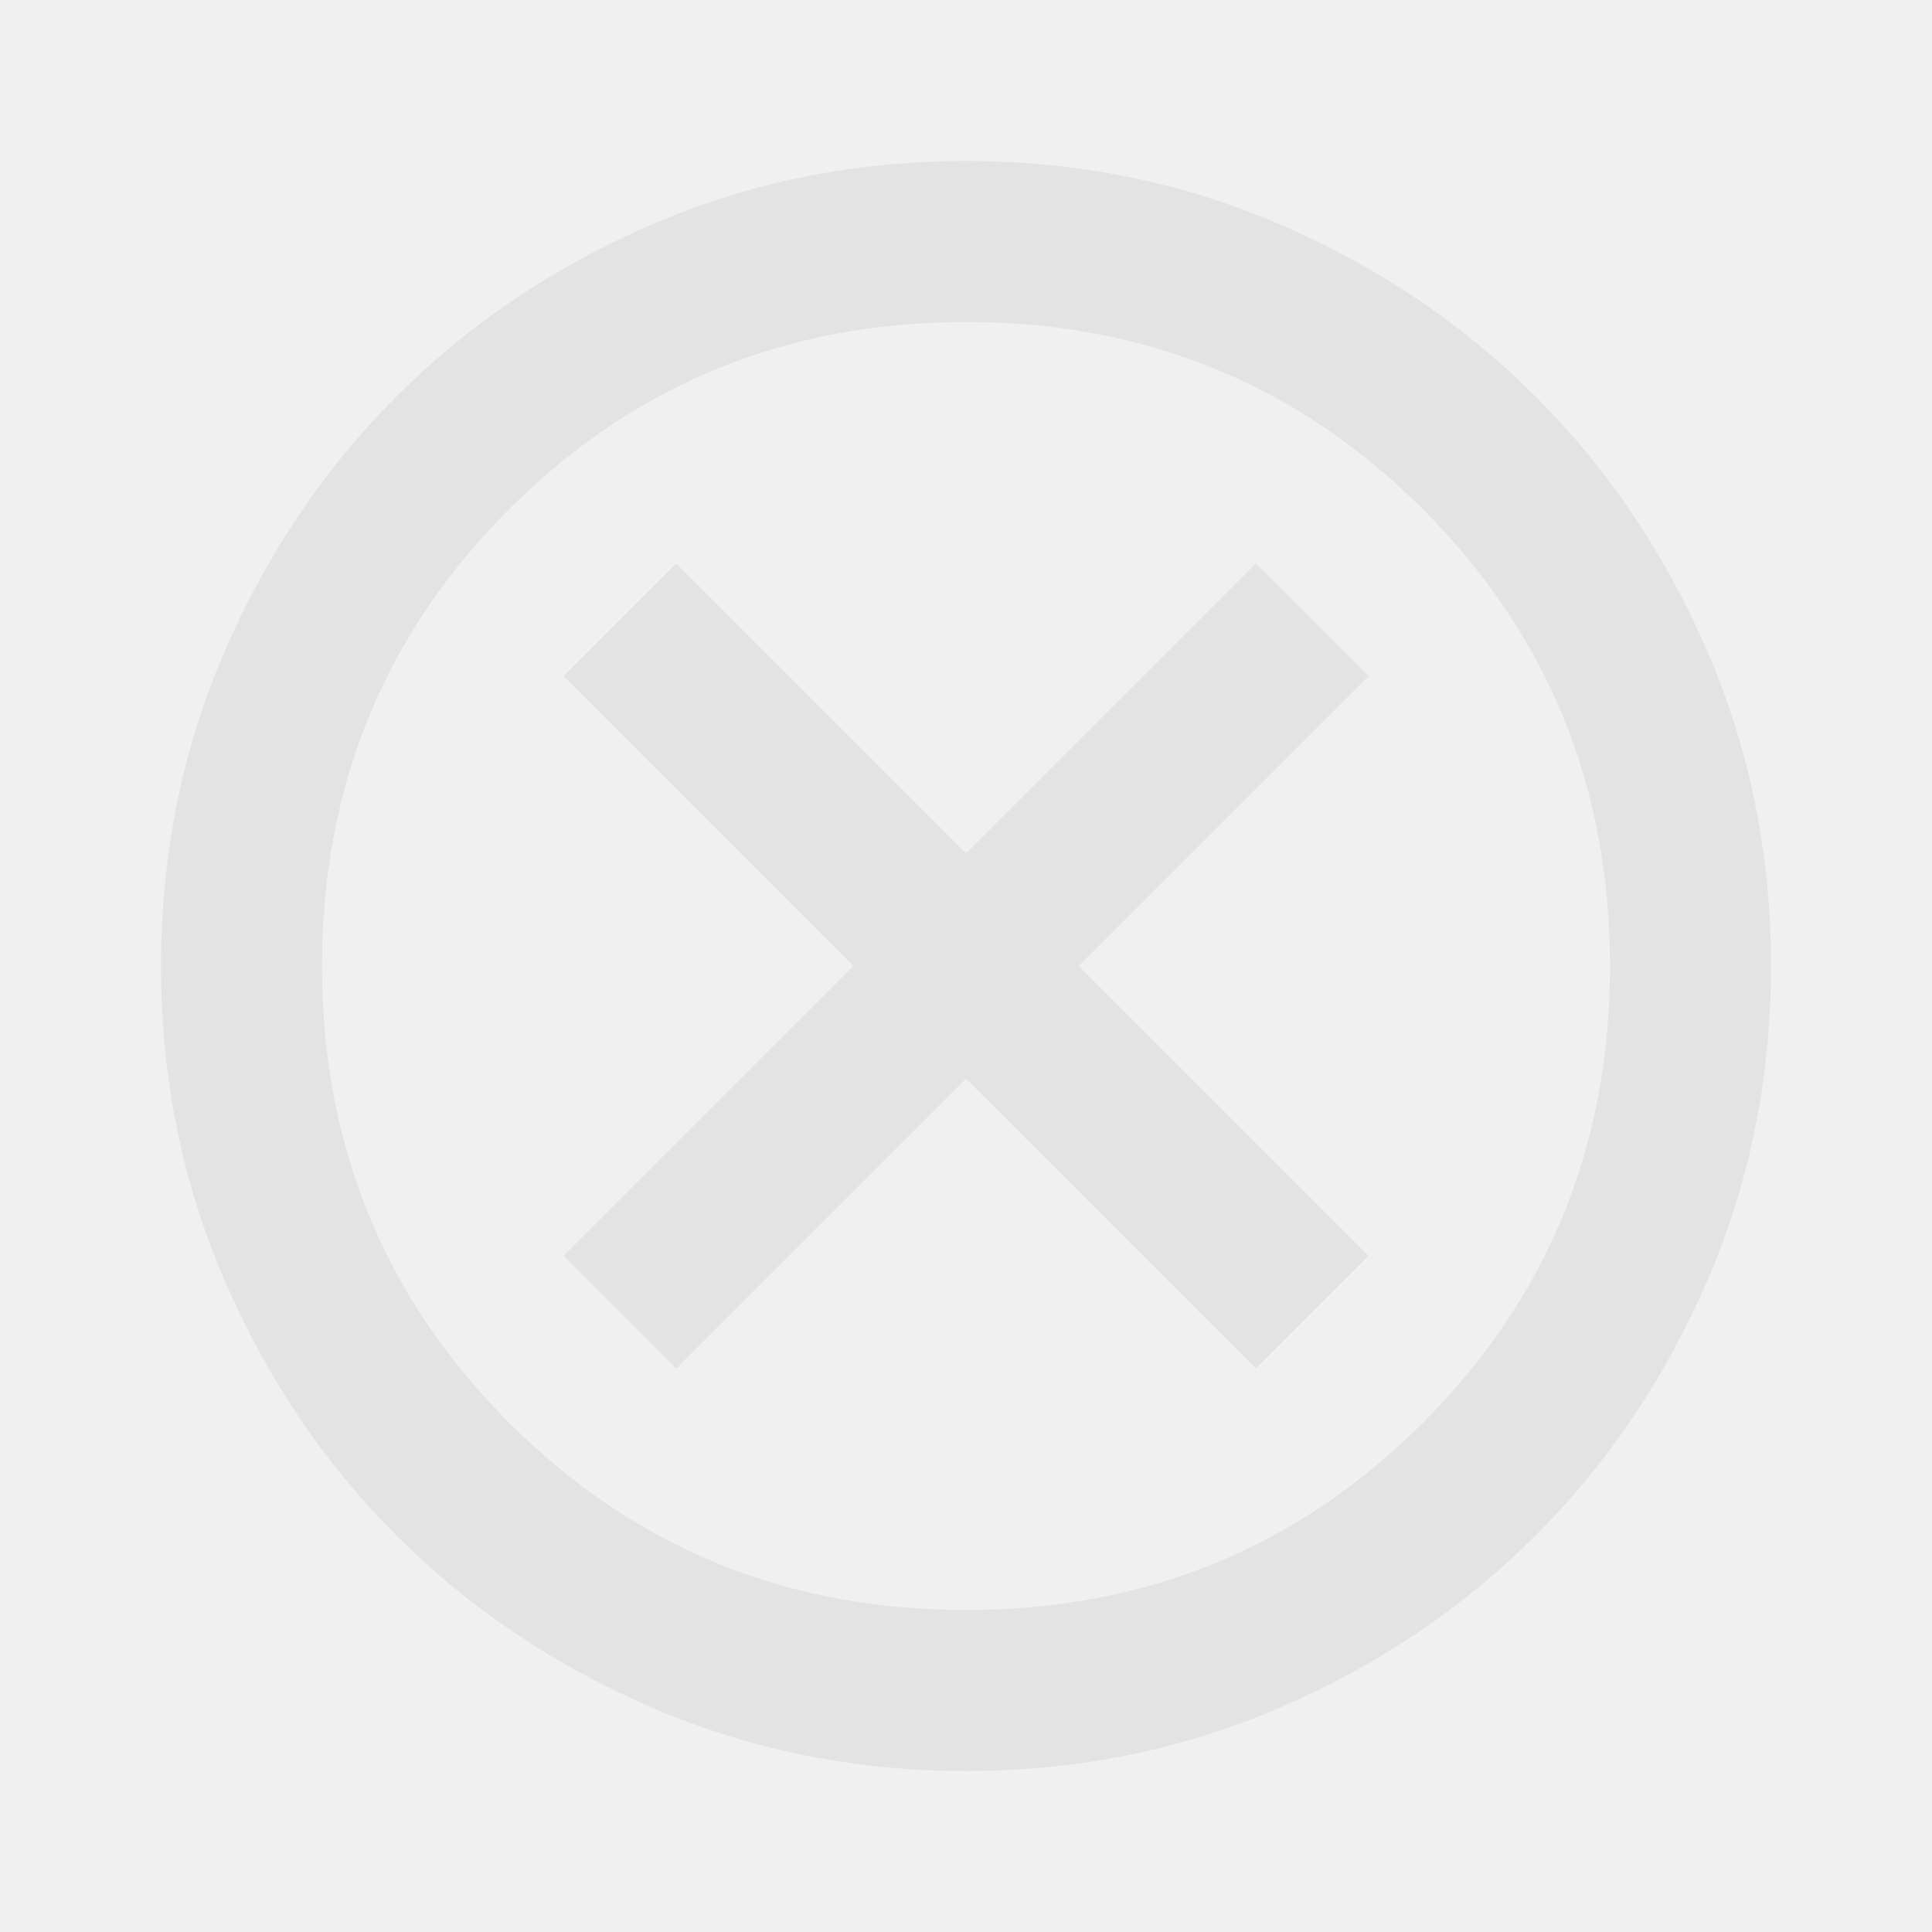
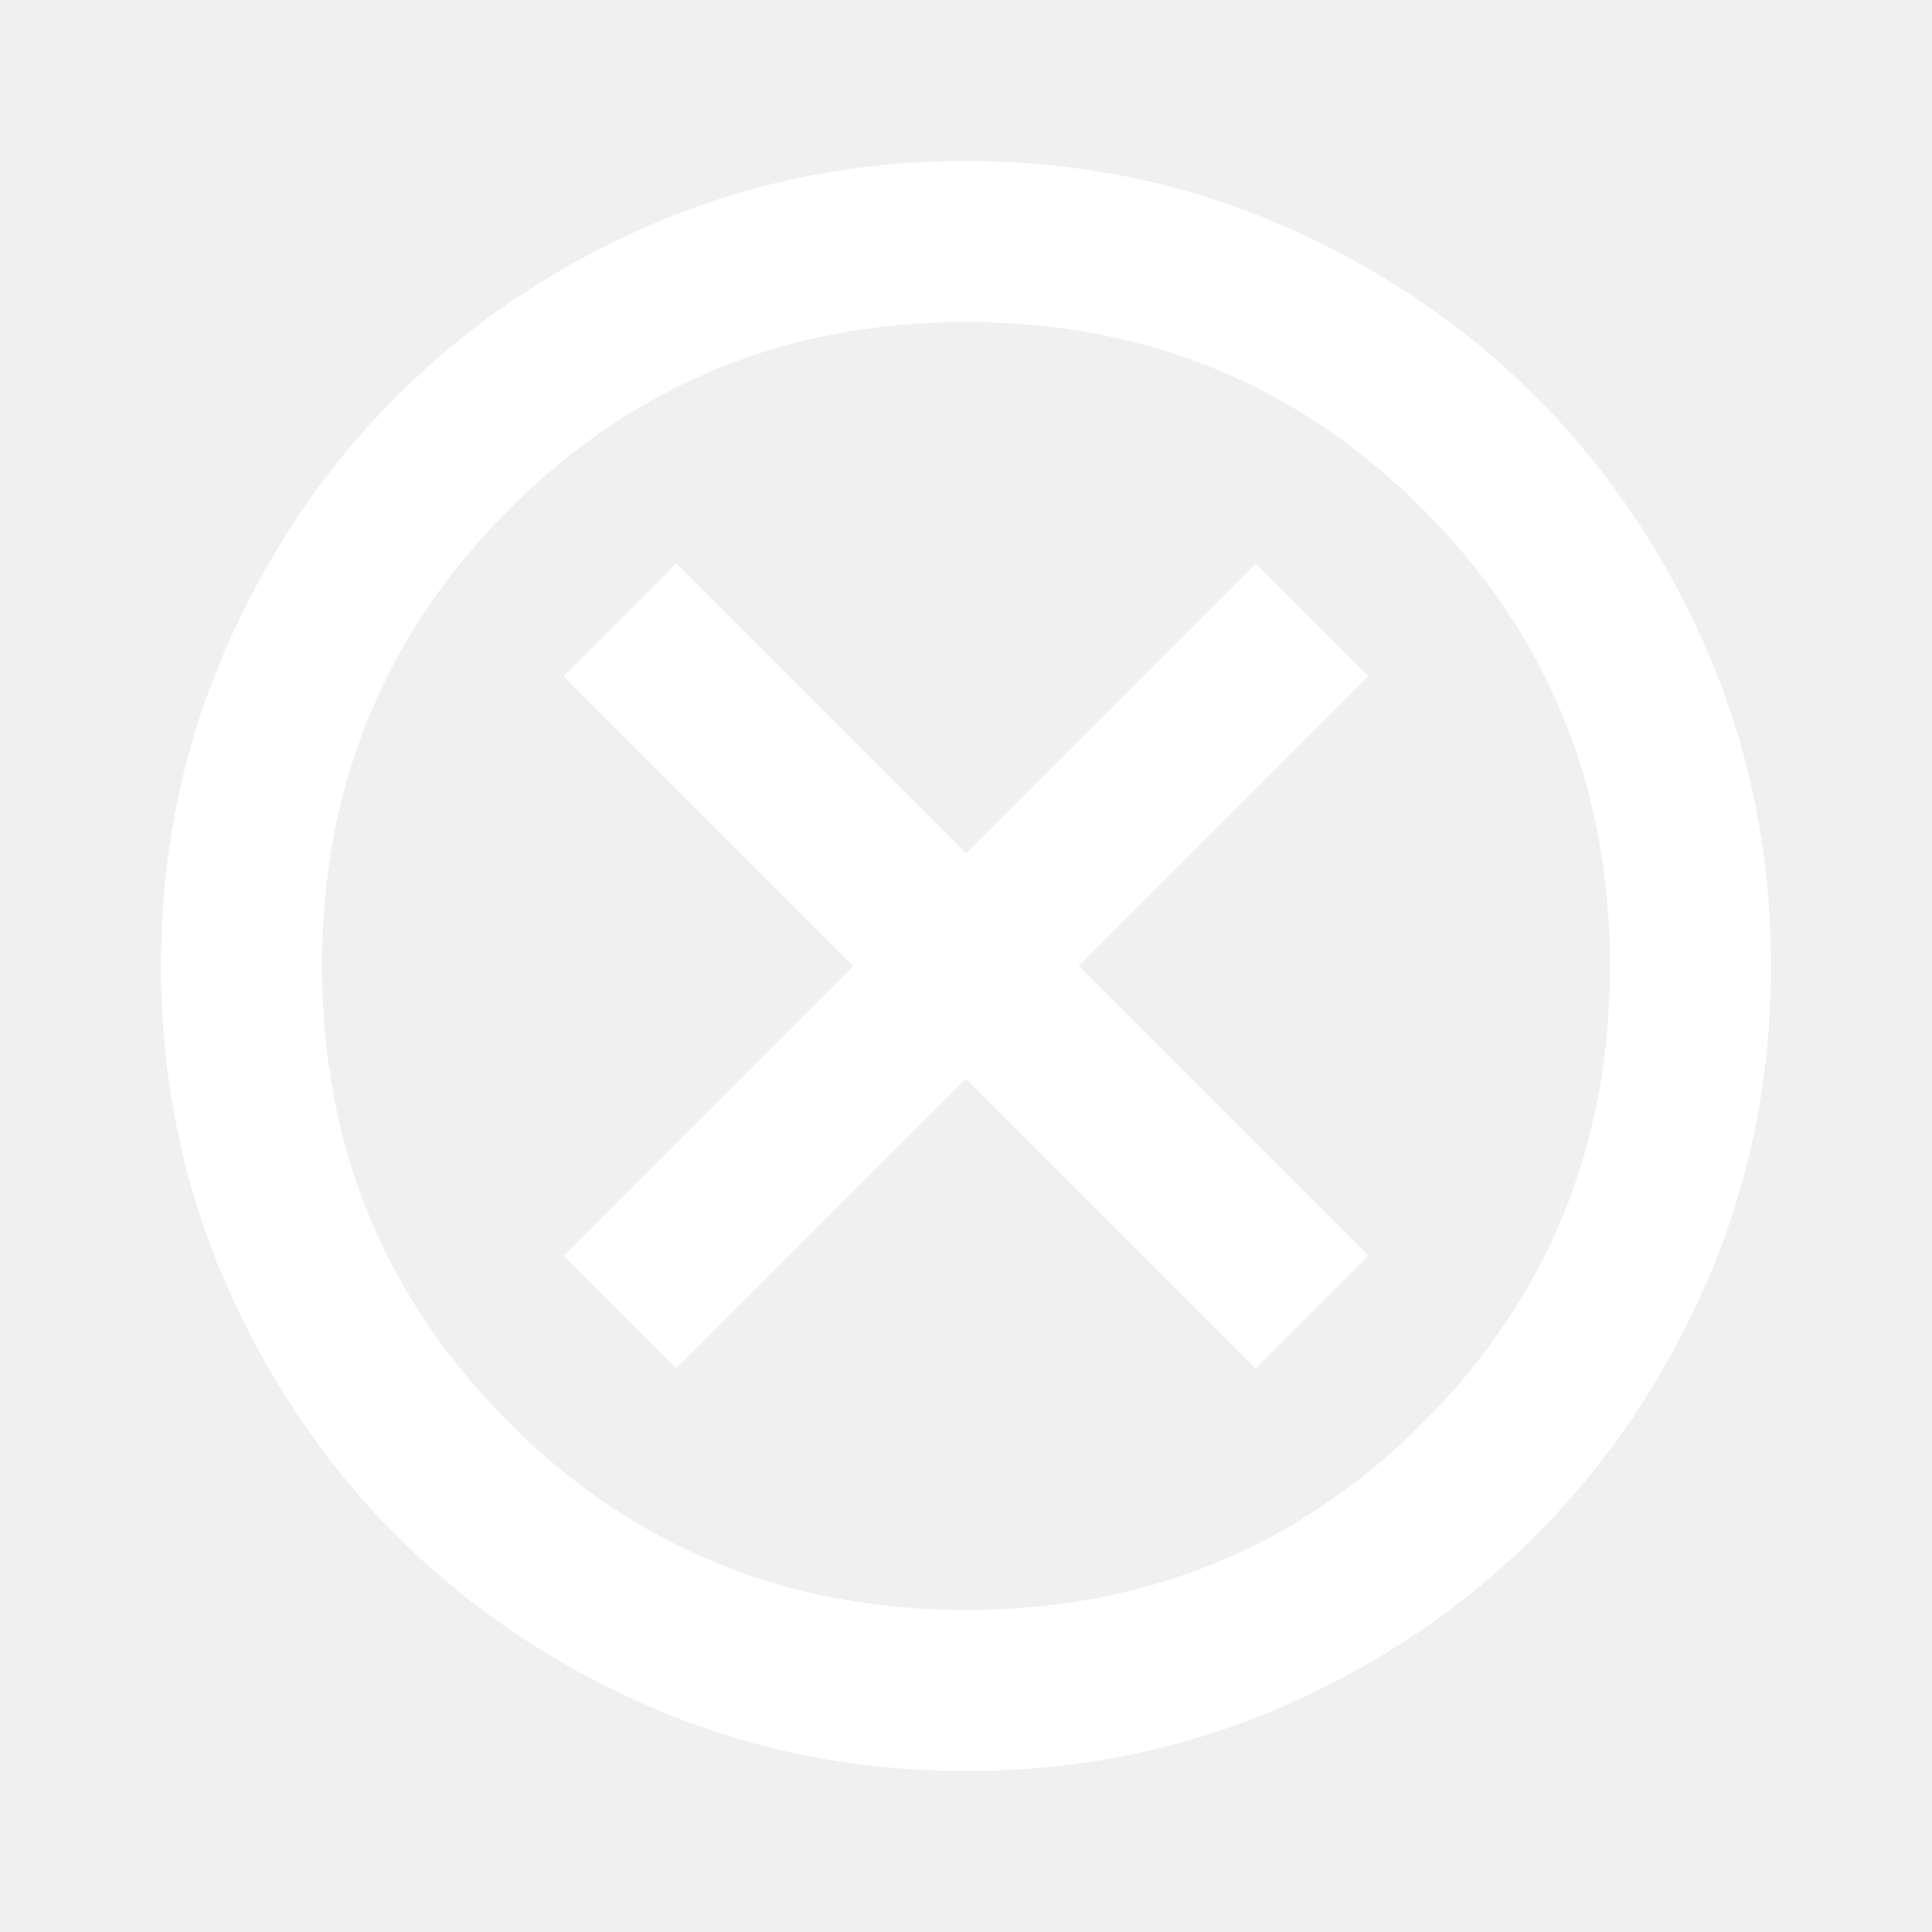
- <svg xmlns="http://www.w3.org/2000/svg" height="24px" viewBox="0 -960 960 960" width="24px" fill="#e3e3e3">
+ <svg xmlns="http://www.w3.org/2000/svg" height="24px" viewBox="0 -960 960 960" width="24px" fill="#ffffff">
  <path d="m336-280 144-144 144 144 56-56-144-144 144-144-56-56-144 144-144-144-56 56 144 144-144 144 56 56ZM480-80q-83 0-156-31.5T197-197q-54-54-85.5-127T80-480q0-83 31.5-156T197-763q54-54 127-85.5T480-880q83 0 156 31.5T763-763q54 54 85.5 127T880-480q0 83-31.5 156T763-197q-54 54-127 85.5T480-80Zm0-80q134 0 227-93t93-227q0-134-93-227t-227-93q-134 0-227 93t-93 227q0 134 93 227t227 93Zm0-320Z" />
</svg>
